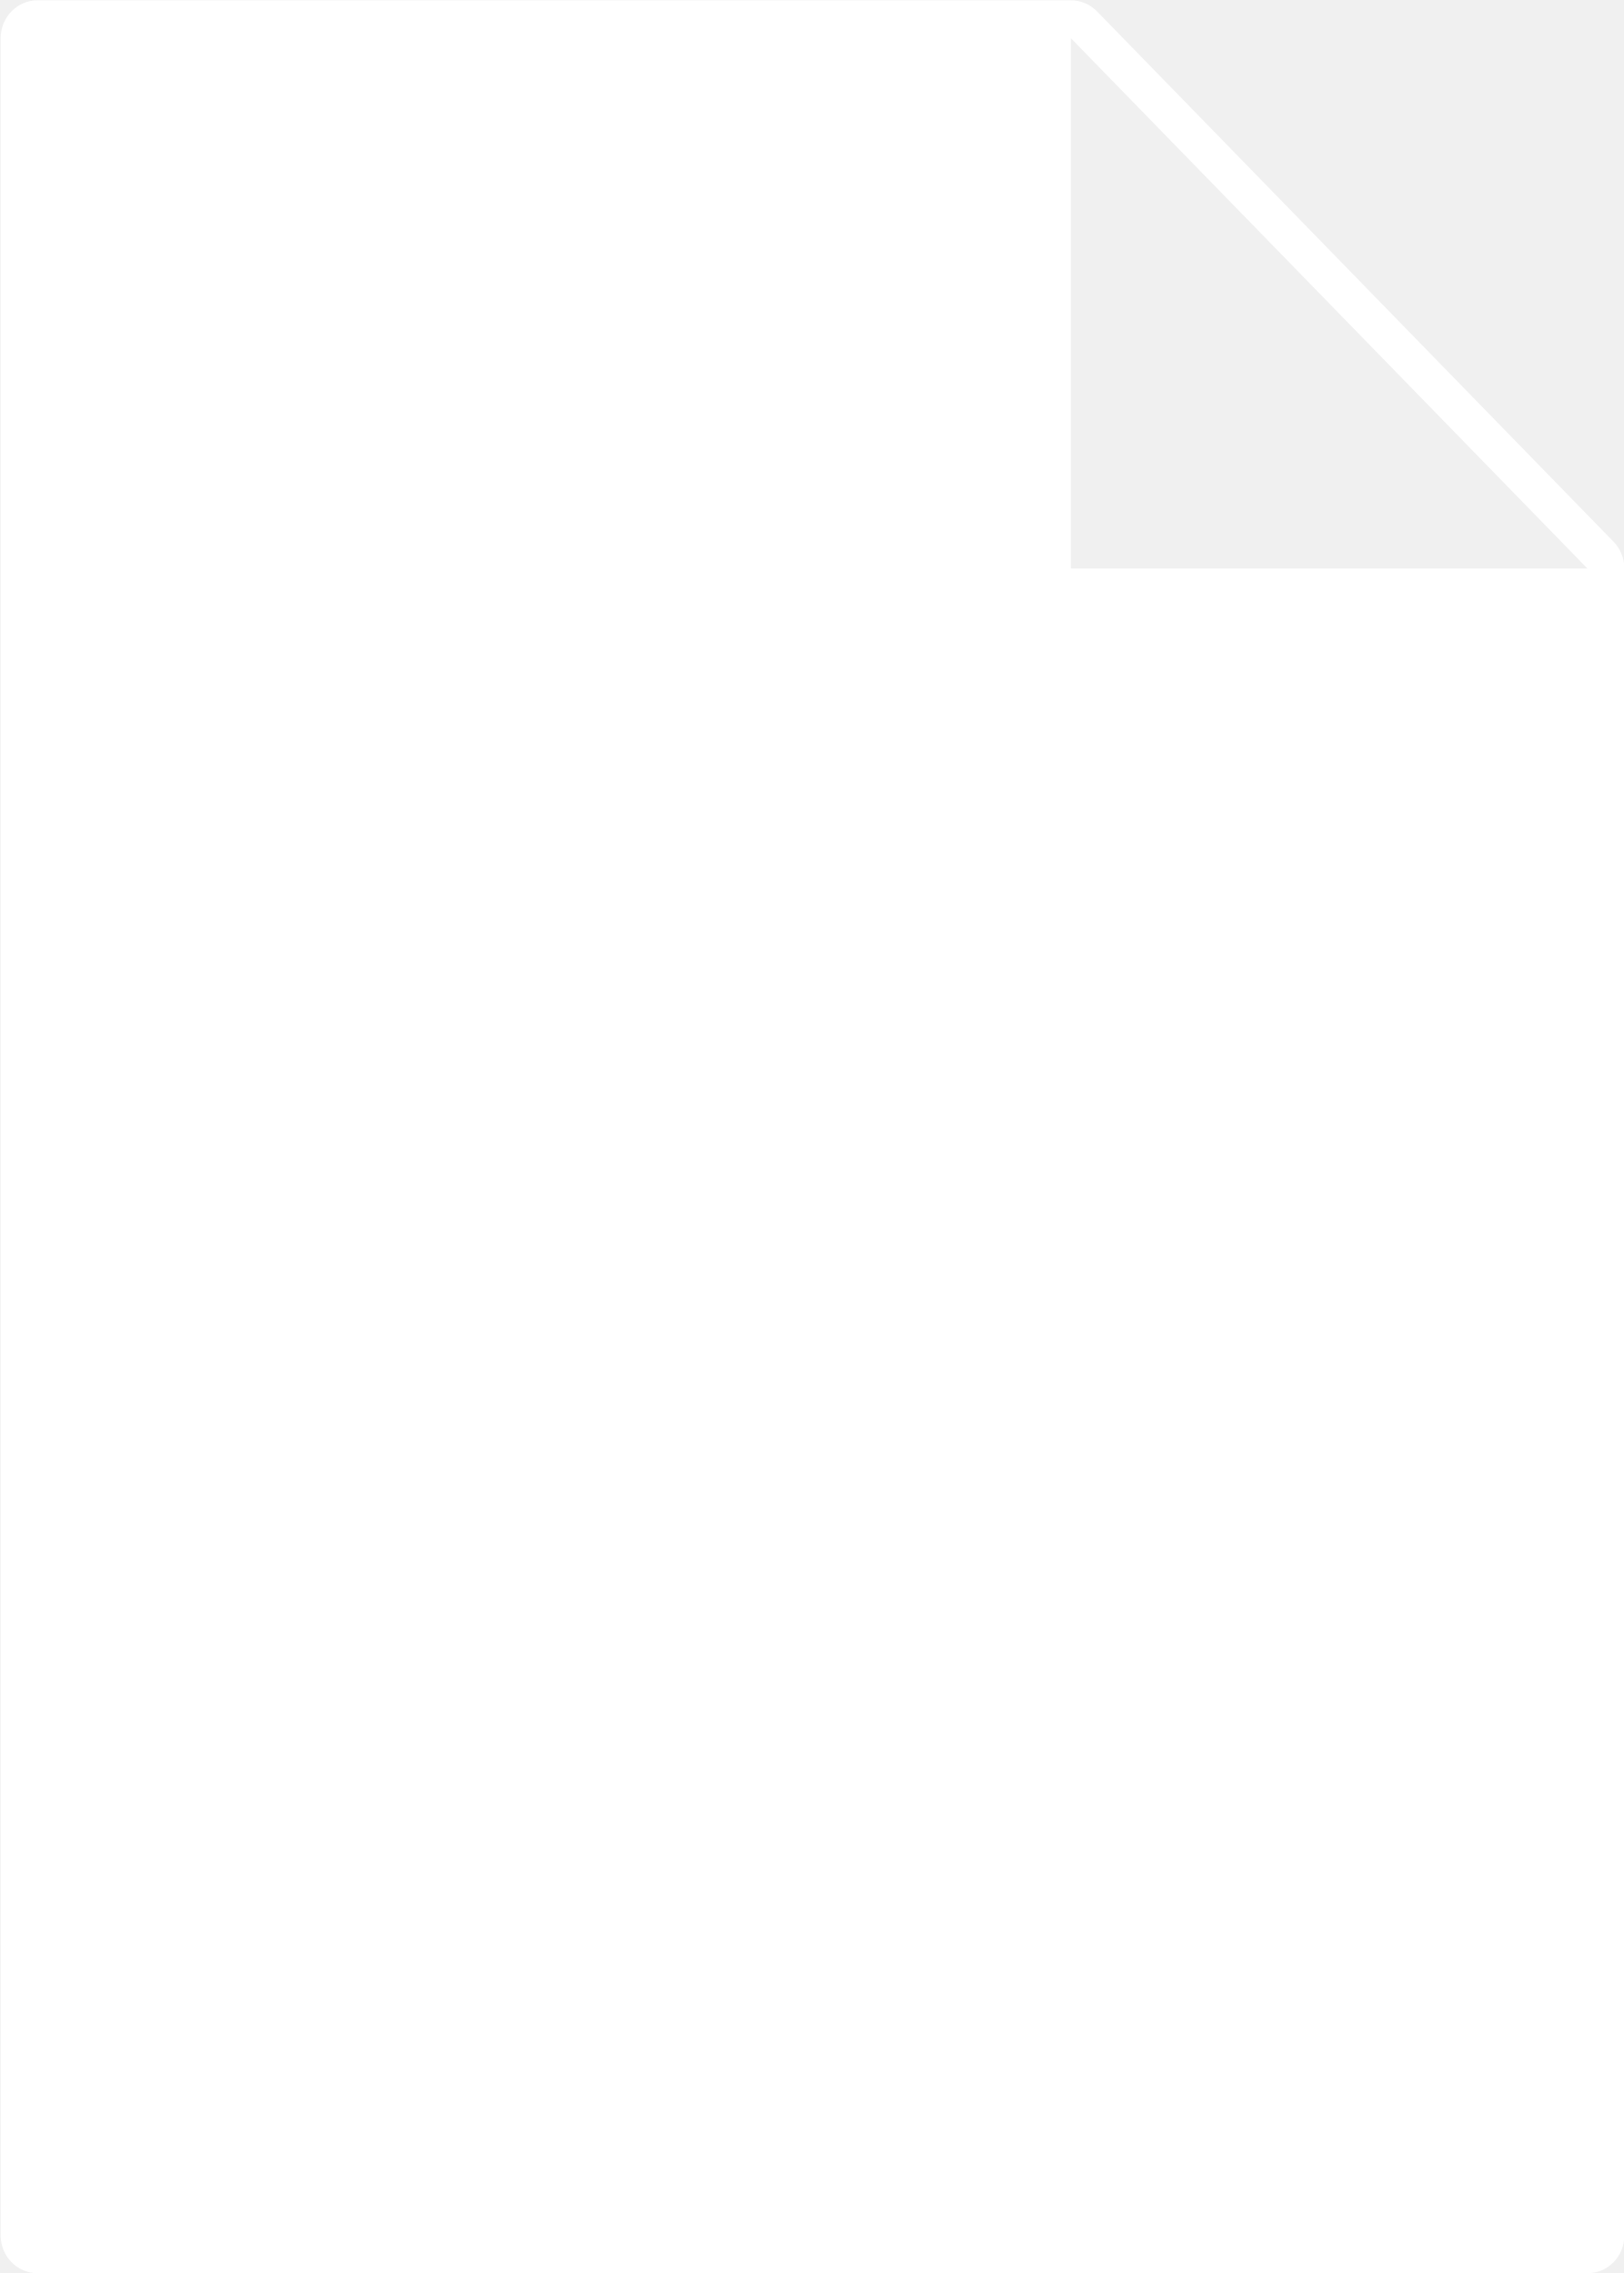
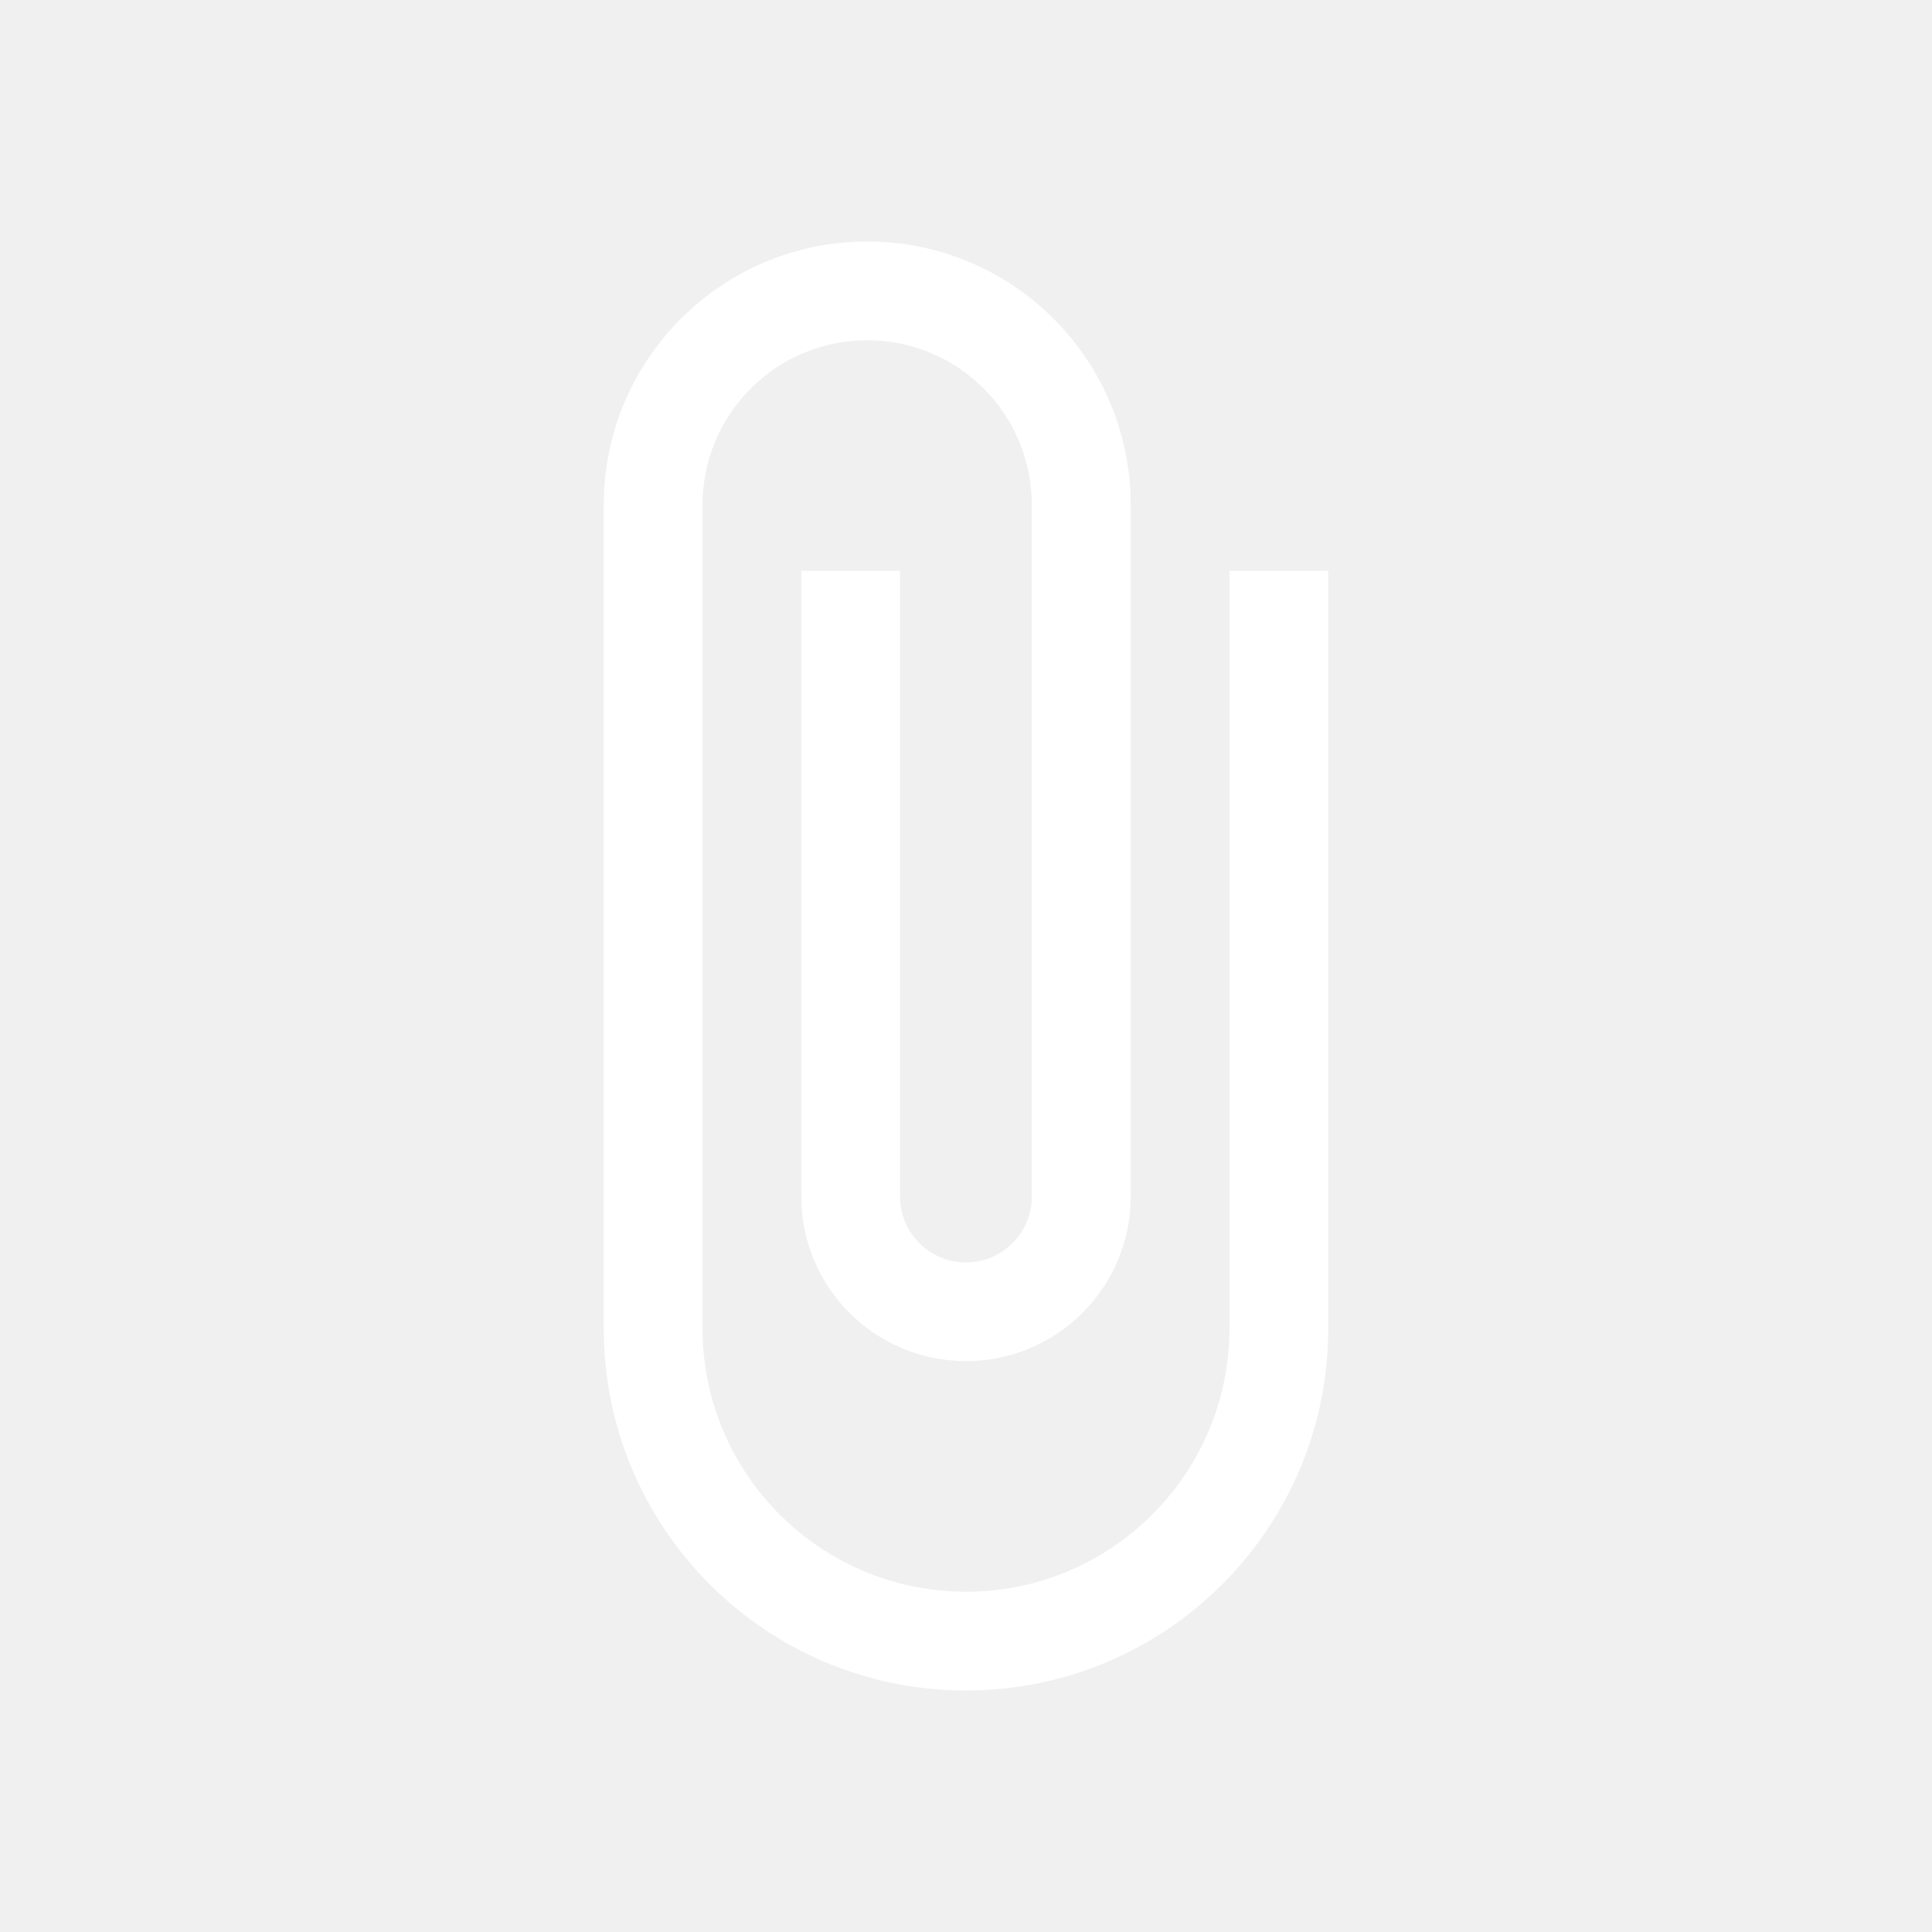
- <svg xmlns="http://www.w3.org/2000/svg" preserveAspectRatio="xMidYMid" width="15" height="21" viewBox="0 0 15 21">
+ <svg xmlns="http://www.w3.org/2000/svg" xmlns:xlink="http://www.w3.org/1999/xlink" width="16" height="16" viewBox="0 0 16 16" version="1.1">
+   <g id="Canvas" transform="translate(-106 1650)">
+     <g id="icon-attachment">
+       <g id="Vector">
+         <use xlink:href="#path0_fill" transform="translate(111 -1648)" fill="#FFFFFF" />
+       </g>
+     </g>
+   </g>
  <defs>
-     <style>
-       .cls-1 {
-         fill: #fff;
-         fill-rule: evenodd;
-       }
-     </style>
+     <path id="path0_fill" fill-rule="evenodd" d="M 5.182 2.727L 5.182 9C 5.182 10.204 4.205 11.182 3 11.182C 1.795 11.182 0.818 10.205 0.818 9L 0.818 2.182C 0.818 1.429 1.428 0.818 2.182 0.818C 2.936 0.818 3.545 1.428 3.545 2.182L 3.545 7.91C 3.545 8.21 3.301 8.455 3 8.455C 2.698 8.455 2.454 8.21 2.454 7.91L 2.454 2.727L 1.636 2.727L 1.636 7.91C 1.636 8.662 2.247 9.272 3 9.272C 3.753 9.272 4.364 8.662 4.364 7.91L 4.364 2.182C 4.364 0.977 3.387 0 2.182 0C 0.977 0 0 0.977 0 2.182L 0 9C 0 10.658 1.343 12 3 12C 4.656 12 6 10.658 6 9L 6 2.727L 5.182 2.727Z" />
  </defs>
-   <path d="M14.906,5.005 L10.134,0.105 C10.070,0.040 9.983,0.003 9.893,0.003 L0.347,0.003 C0.159,0.003 0.006,0.159 0.006,0.353 L0.006,20.652 C0.006,20.846 0.159,21.002 0.347,21.002 L14.665,21.002 C14.854,21.002 15.006,20.846 15.006,20.652 L15.006,5.253 C15.006,5.160 14.970,5.071 14.906,5.005 ZM9.893,5.253 L9.893,0.353 L14.665,5.253 L9.893,5.253 Z" class="cls-1" />
</svg>
